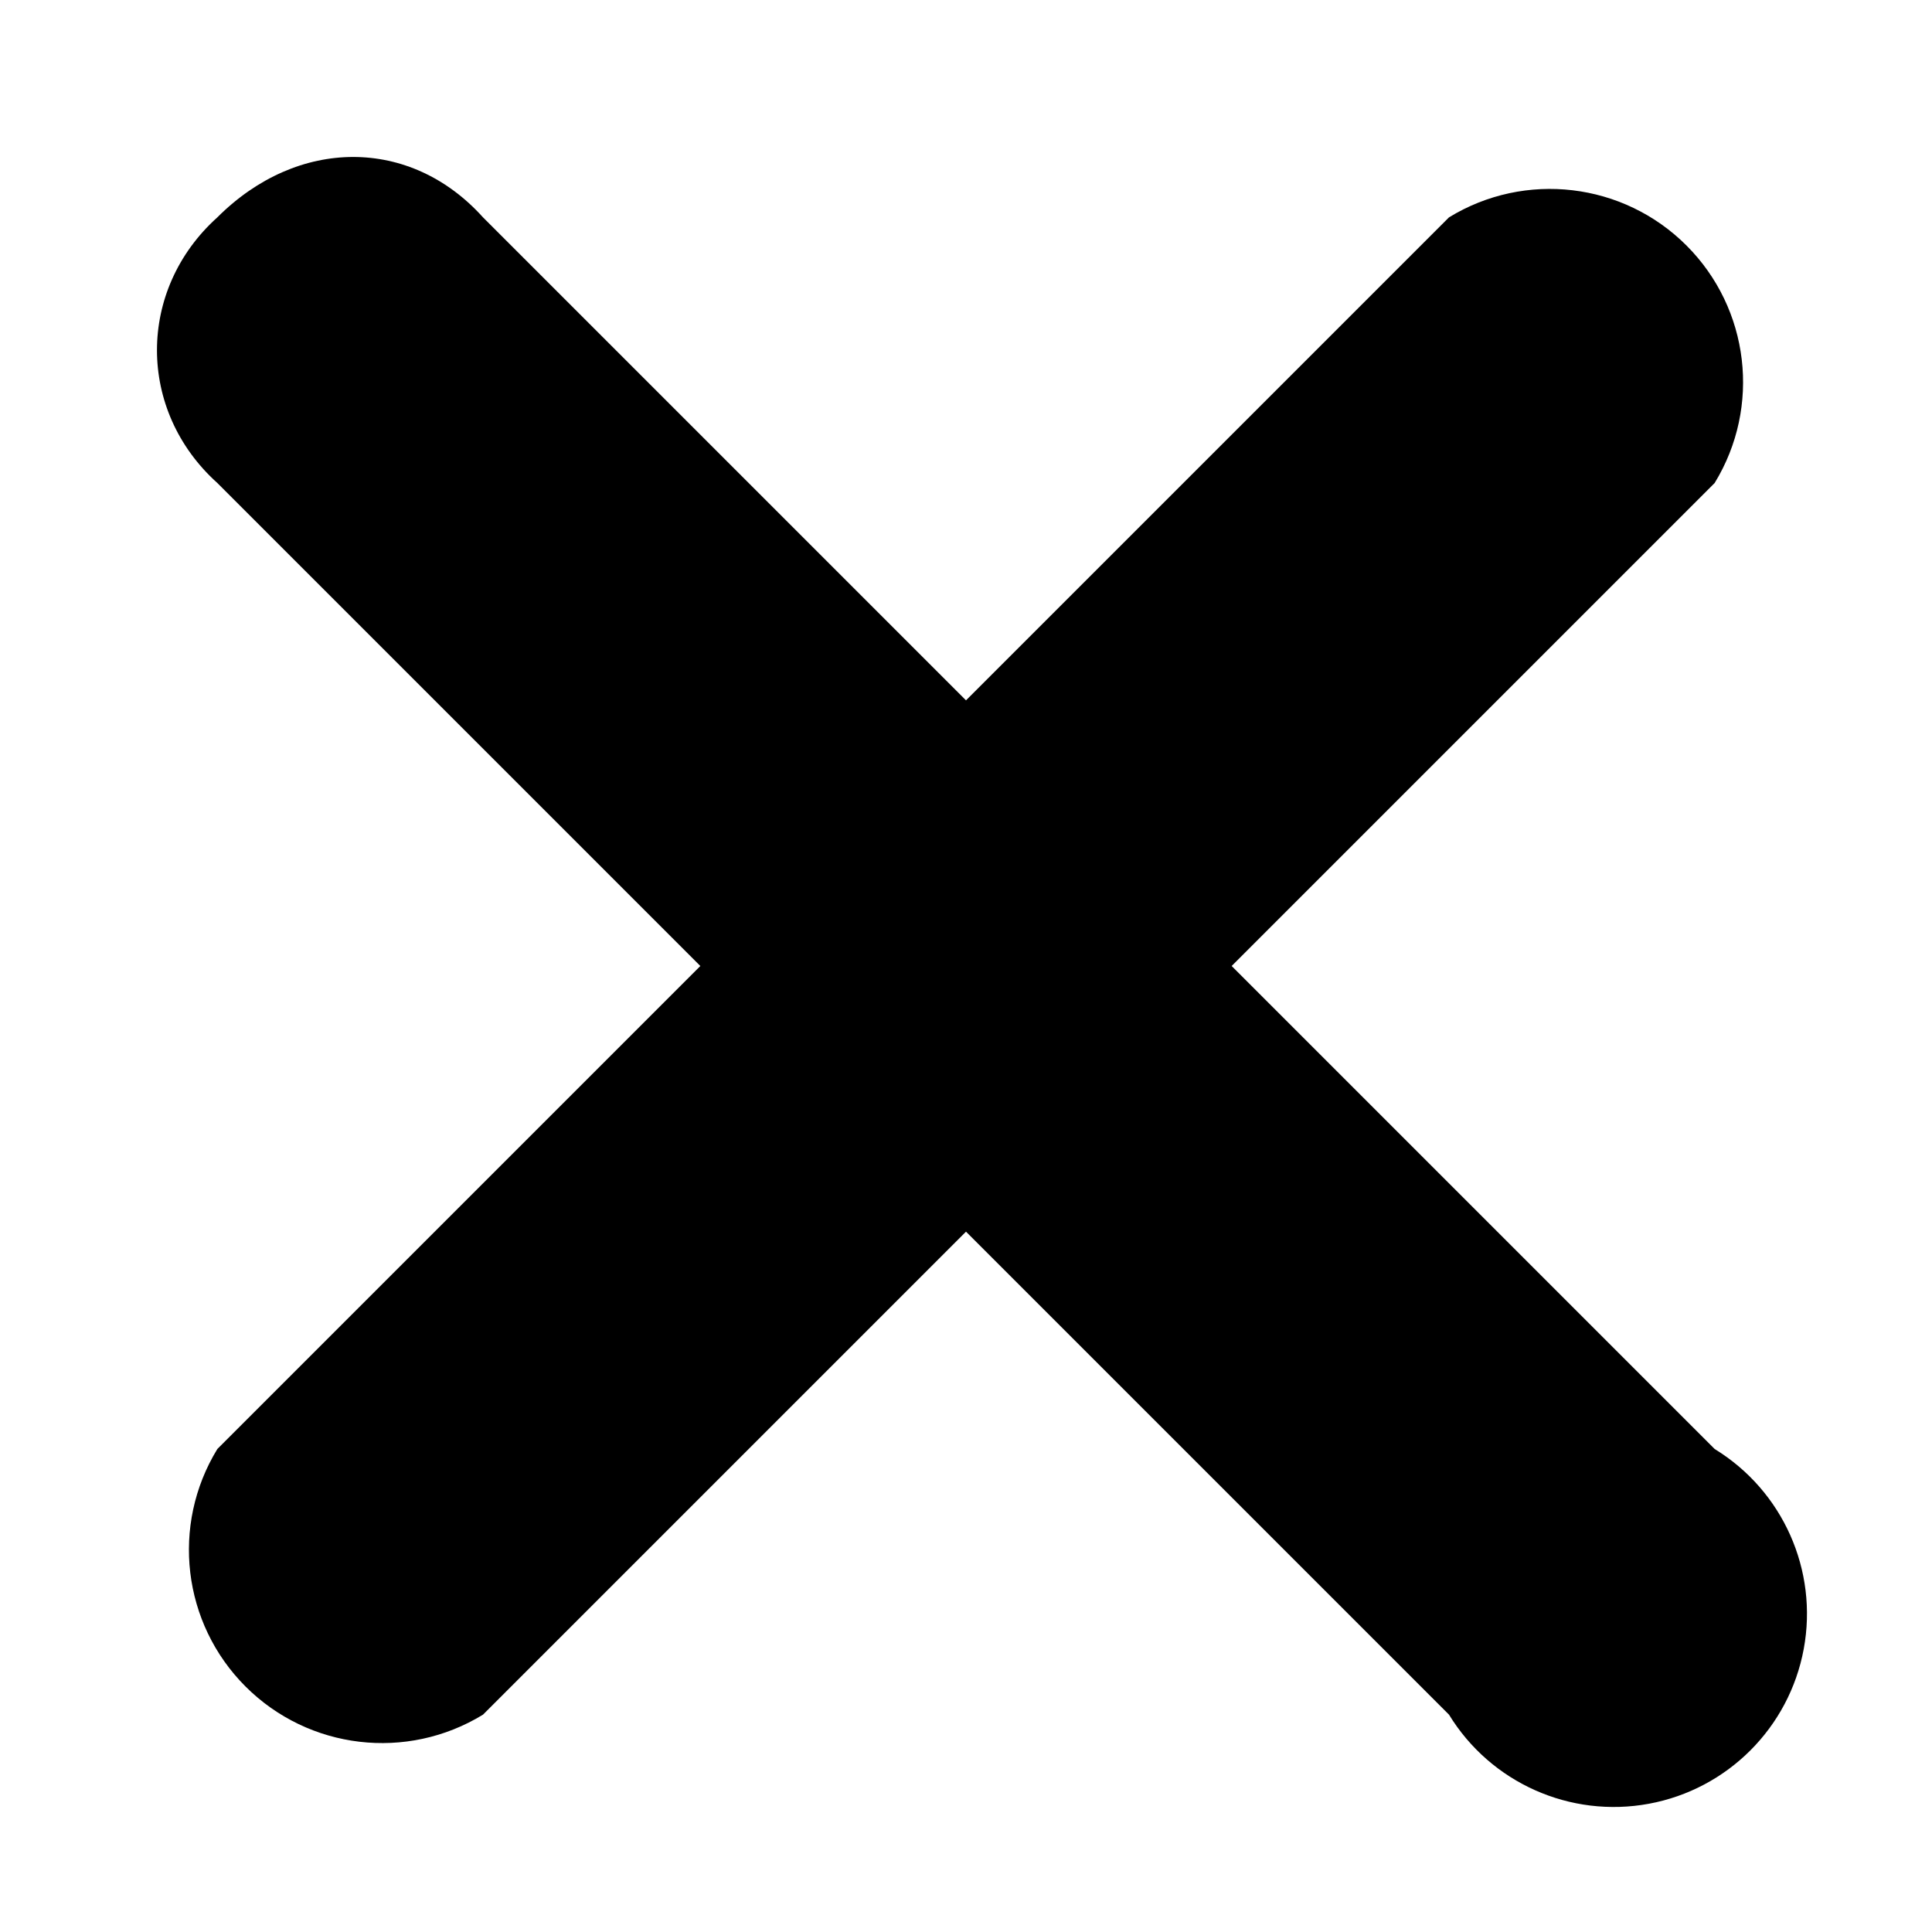
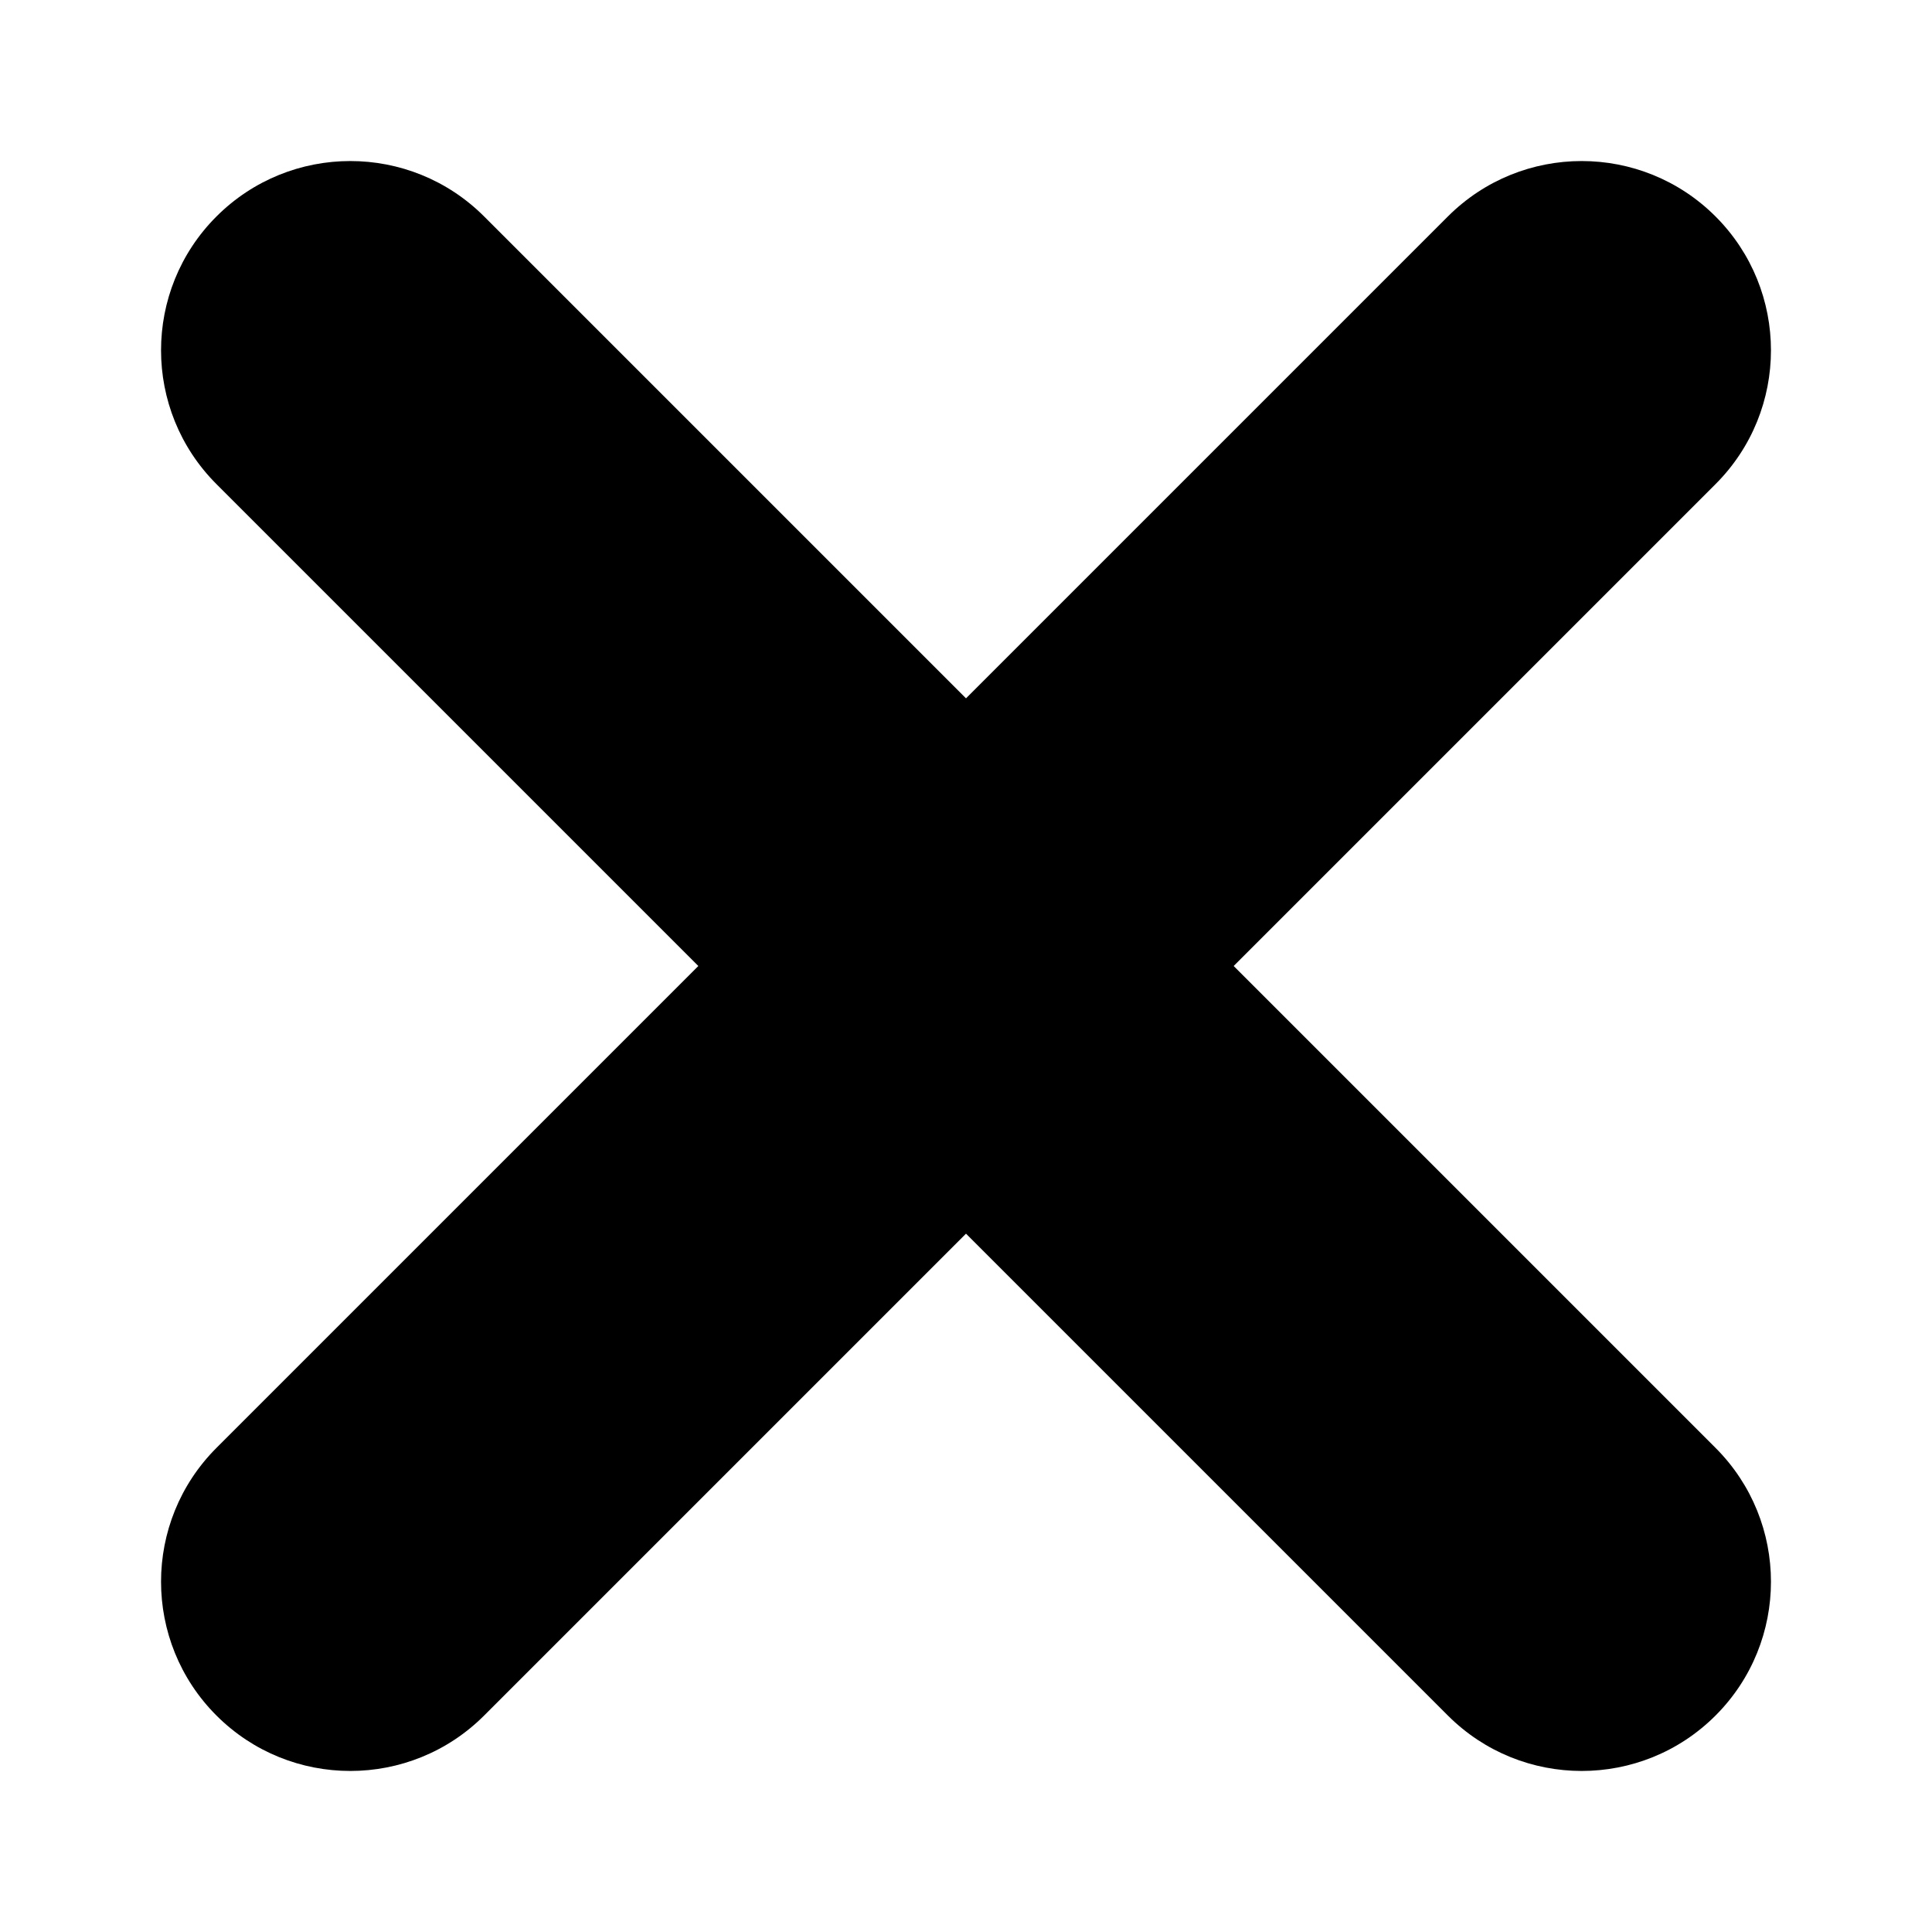
<svg xmlns="http://www.w3.org/2000/svg" width="24" height="24" viewBox="0 0 24 24" fill="none">
-   <path d="M2.7 2.7c1-1 2.4-1 3.3 0l6 6 6-6A2.4 2.4 0 0 1 21.3 6l-6 6 6 6a2.4 2.4 0 1 1-3.3 3.3l-6-6-6 6A2.4 2.4 0 0 1 2.7 18l6-6-6-6c-1-.9-1-2.4 0-3.3Z" fill="currentColor" />
+   <path d="M2.689 2.689c.918-.918 2.407-.918 3.325 0L12 8.675l5.986-5.986c.918-.918 2.407-.918 3.325 0 .918.918.918 2.407 0 3.325L15.325 12l5.986 5.986c.918.918.918 2.407 0 3.325-.918.918-2.407.918-3.325 0L12 15.325 6.014 21.311c-.918.918-2.407.918-3.325 0-.918-.918-.918-2.407 0-3.325l5.986-5.986-5.986-5.986c-.918-.918-.918-2.407 0-3.325v0Z" fill="currentColor" />
</svg>
